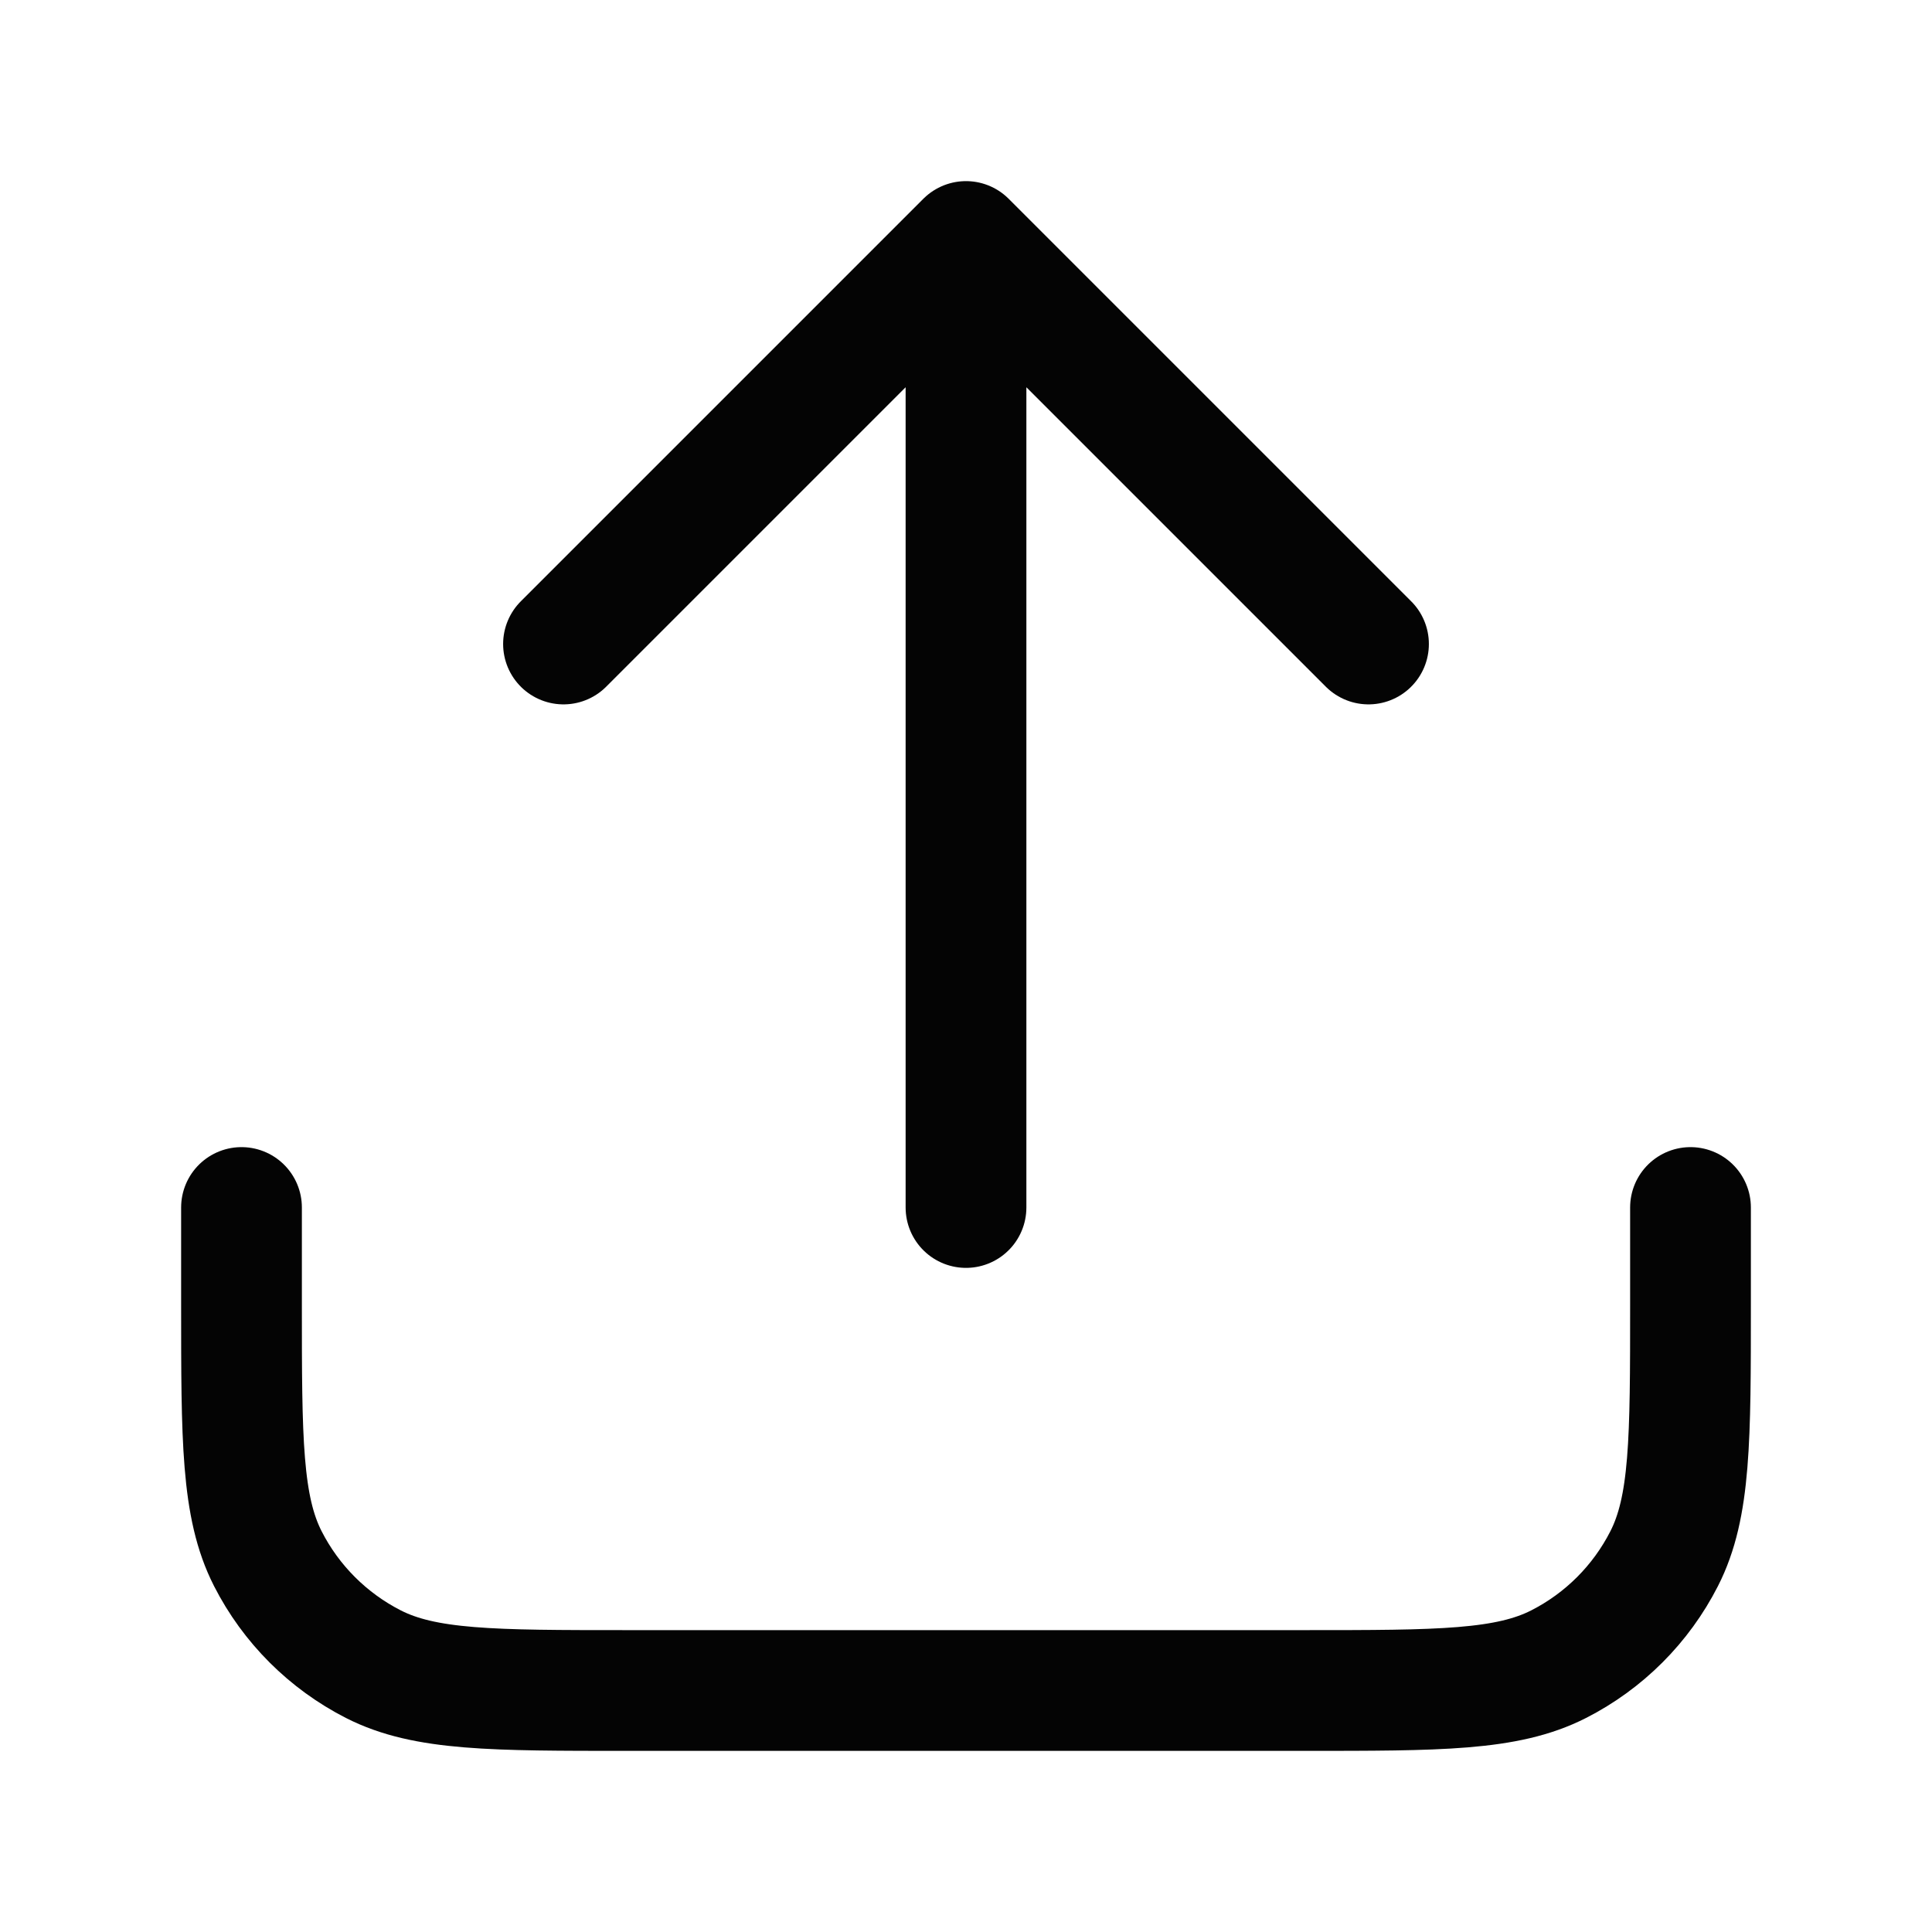
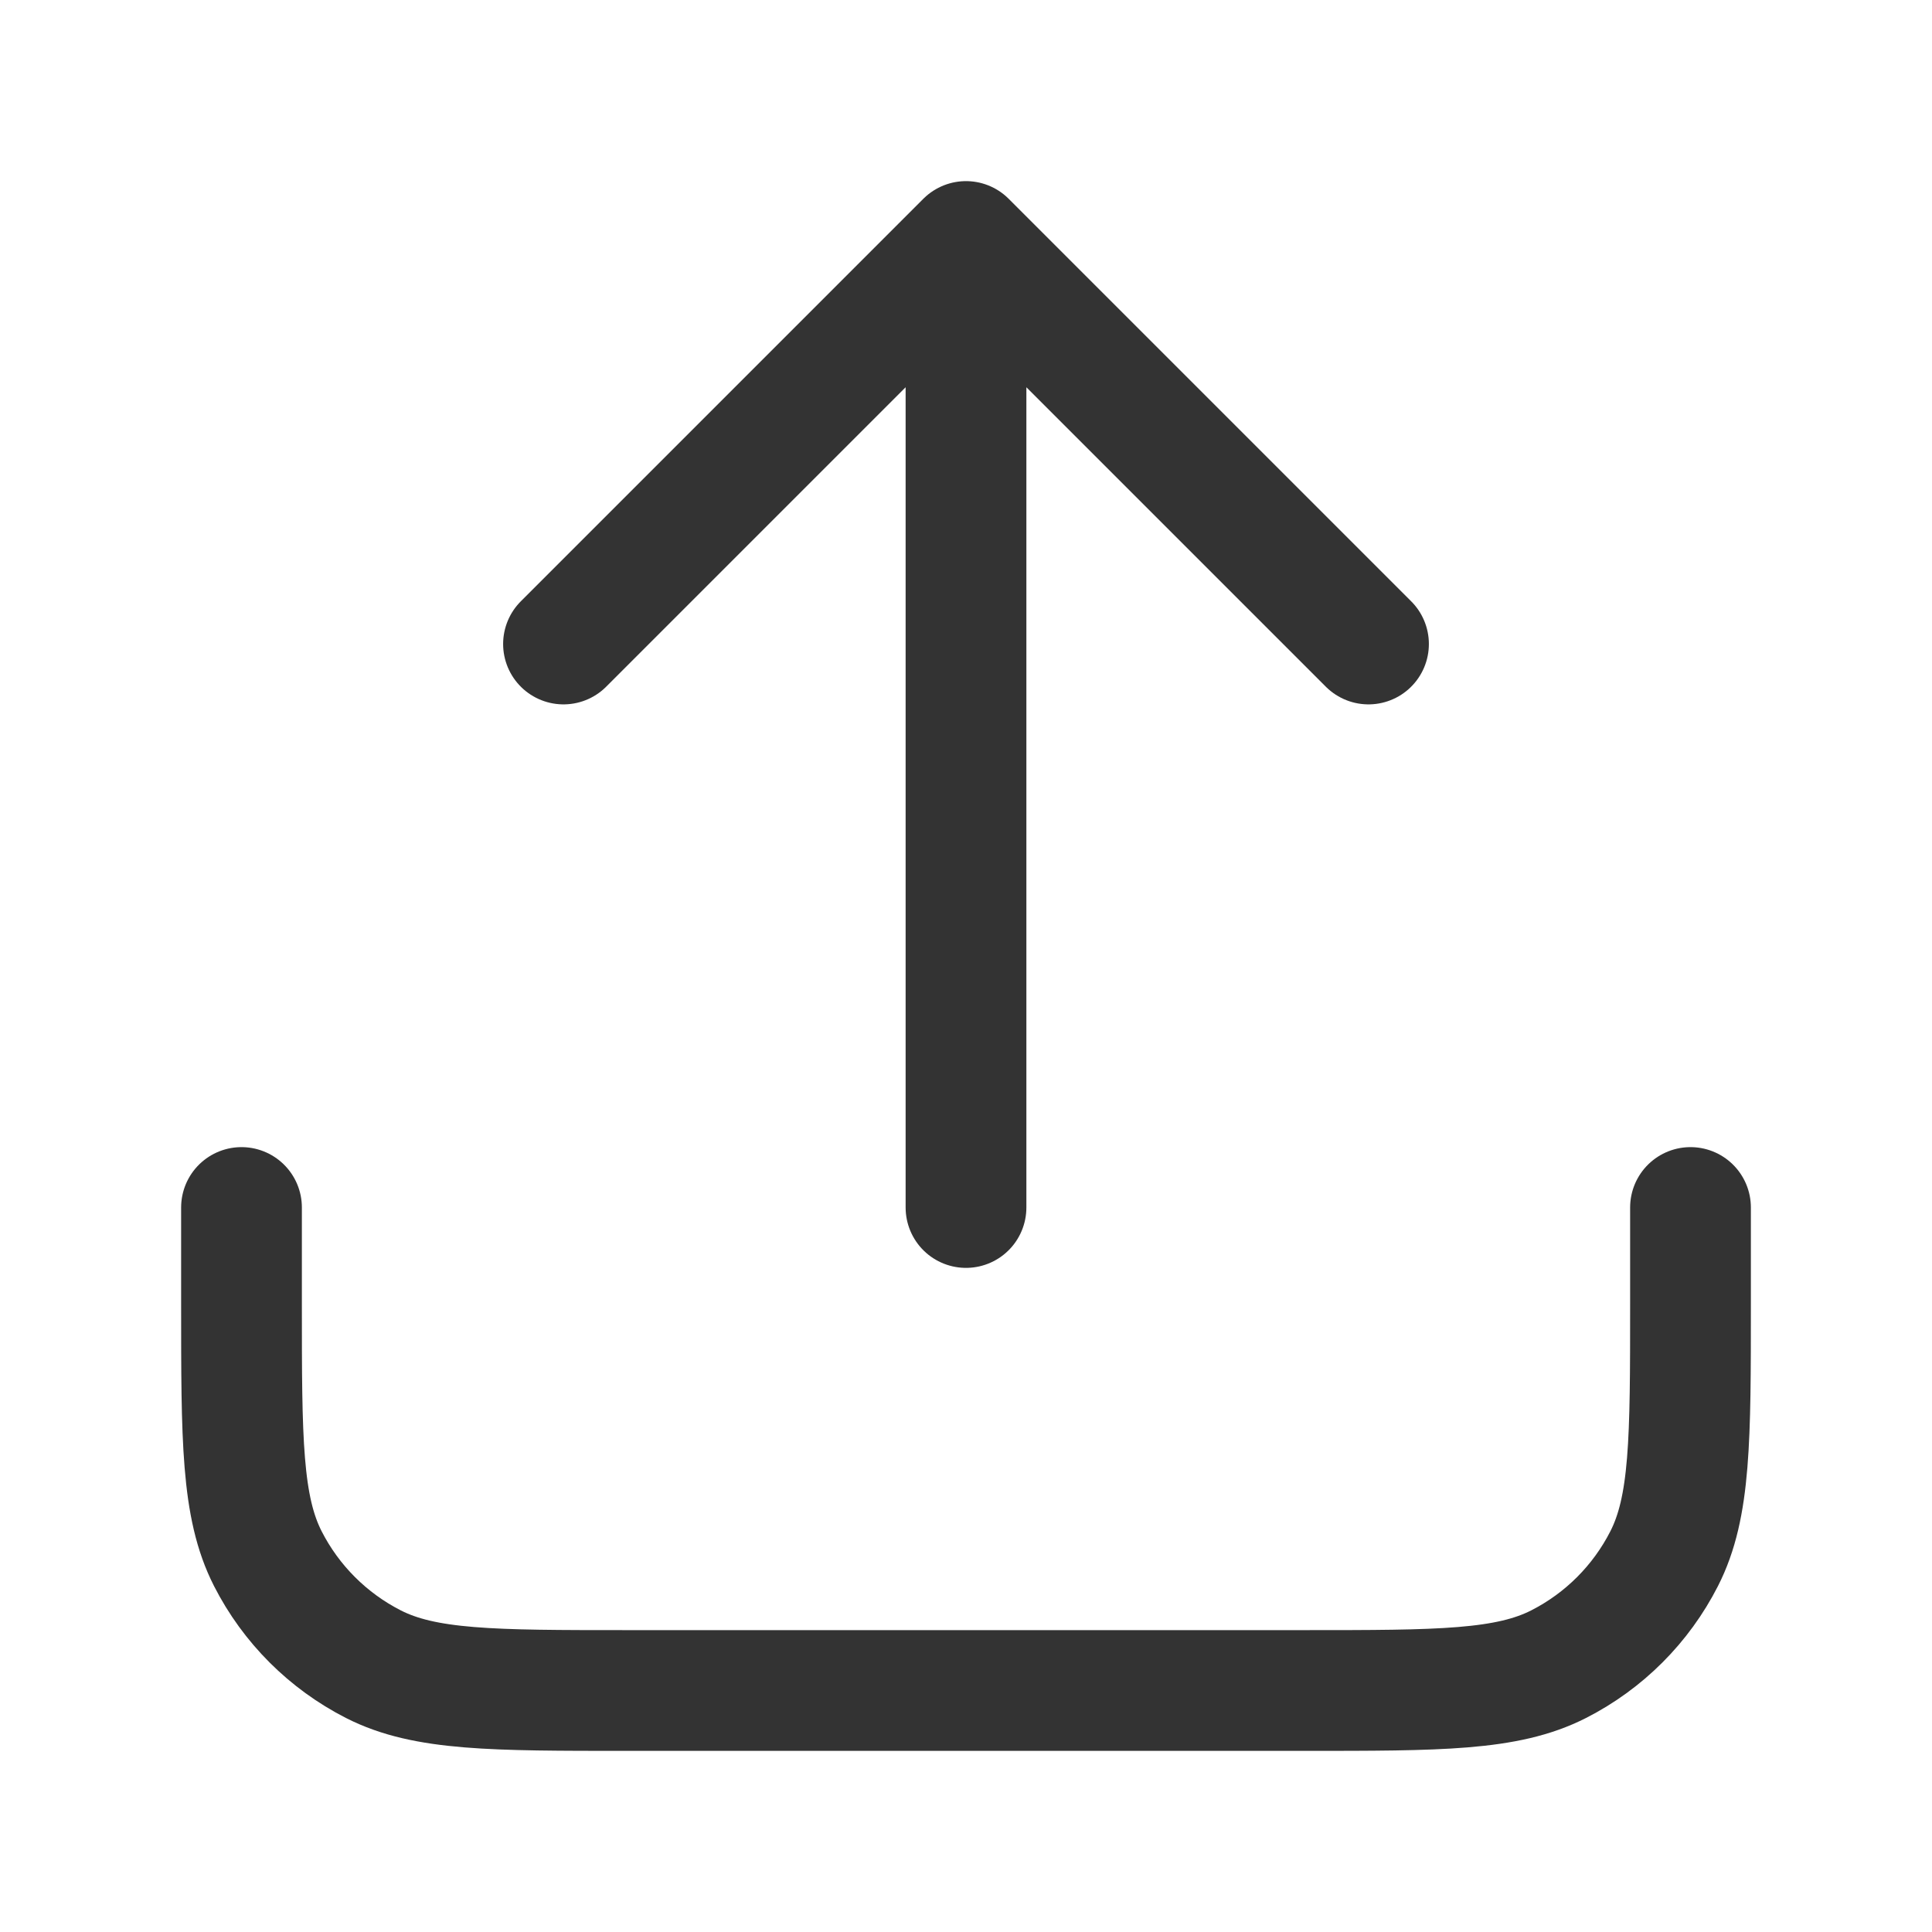
- <svg xmlns="http://www.w3.org/2000/svg" width="24" height="24" viewBox="0 0 24 24" fill="none">
-   <path d="M21 15V16.2C21 17.88 21 18.72 20.673 19.362C20.385 19.927 19.927 20.385 19.362 20.673C18.72 21 17.88 21 16.2 21H7.8C6.12 21 5.28 21 4.638 20.673C4.074 20.385 3.615 19.927 3.327 19.362C3 18.72 3 17.88 3 16.2V15M17 8L12 3M12 3L7 8M12 3V15" stroke="#040404" stroke-width="1.5" stroke-linecap="round" stroke-linejoin="round" />
+ <svg xmlns="http://www.w3.org/2000/svg" width="20" height="20" viewBox="0 0 24 24" fill="none">
+   <path d="M21 15V16.2C21 17.88 21 18.72 20.673 19.362C20.385 19.927 19.927 20.385 19.362 20.673C18.72 21 17.88 21 16.2 21H7.8C6.12 21 5.28 21 4.638 20.673C4.074 20.385 3.615 19.927 3.327 19.362C3 18.72 3 17.88 3 16.2V15M17 8L12 3M12 3L7 8M12 3V15" stroke="#333333" stroke-width="1.5" stroke-linecap="round" stroke-linejoin="round" />
</svg>
